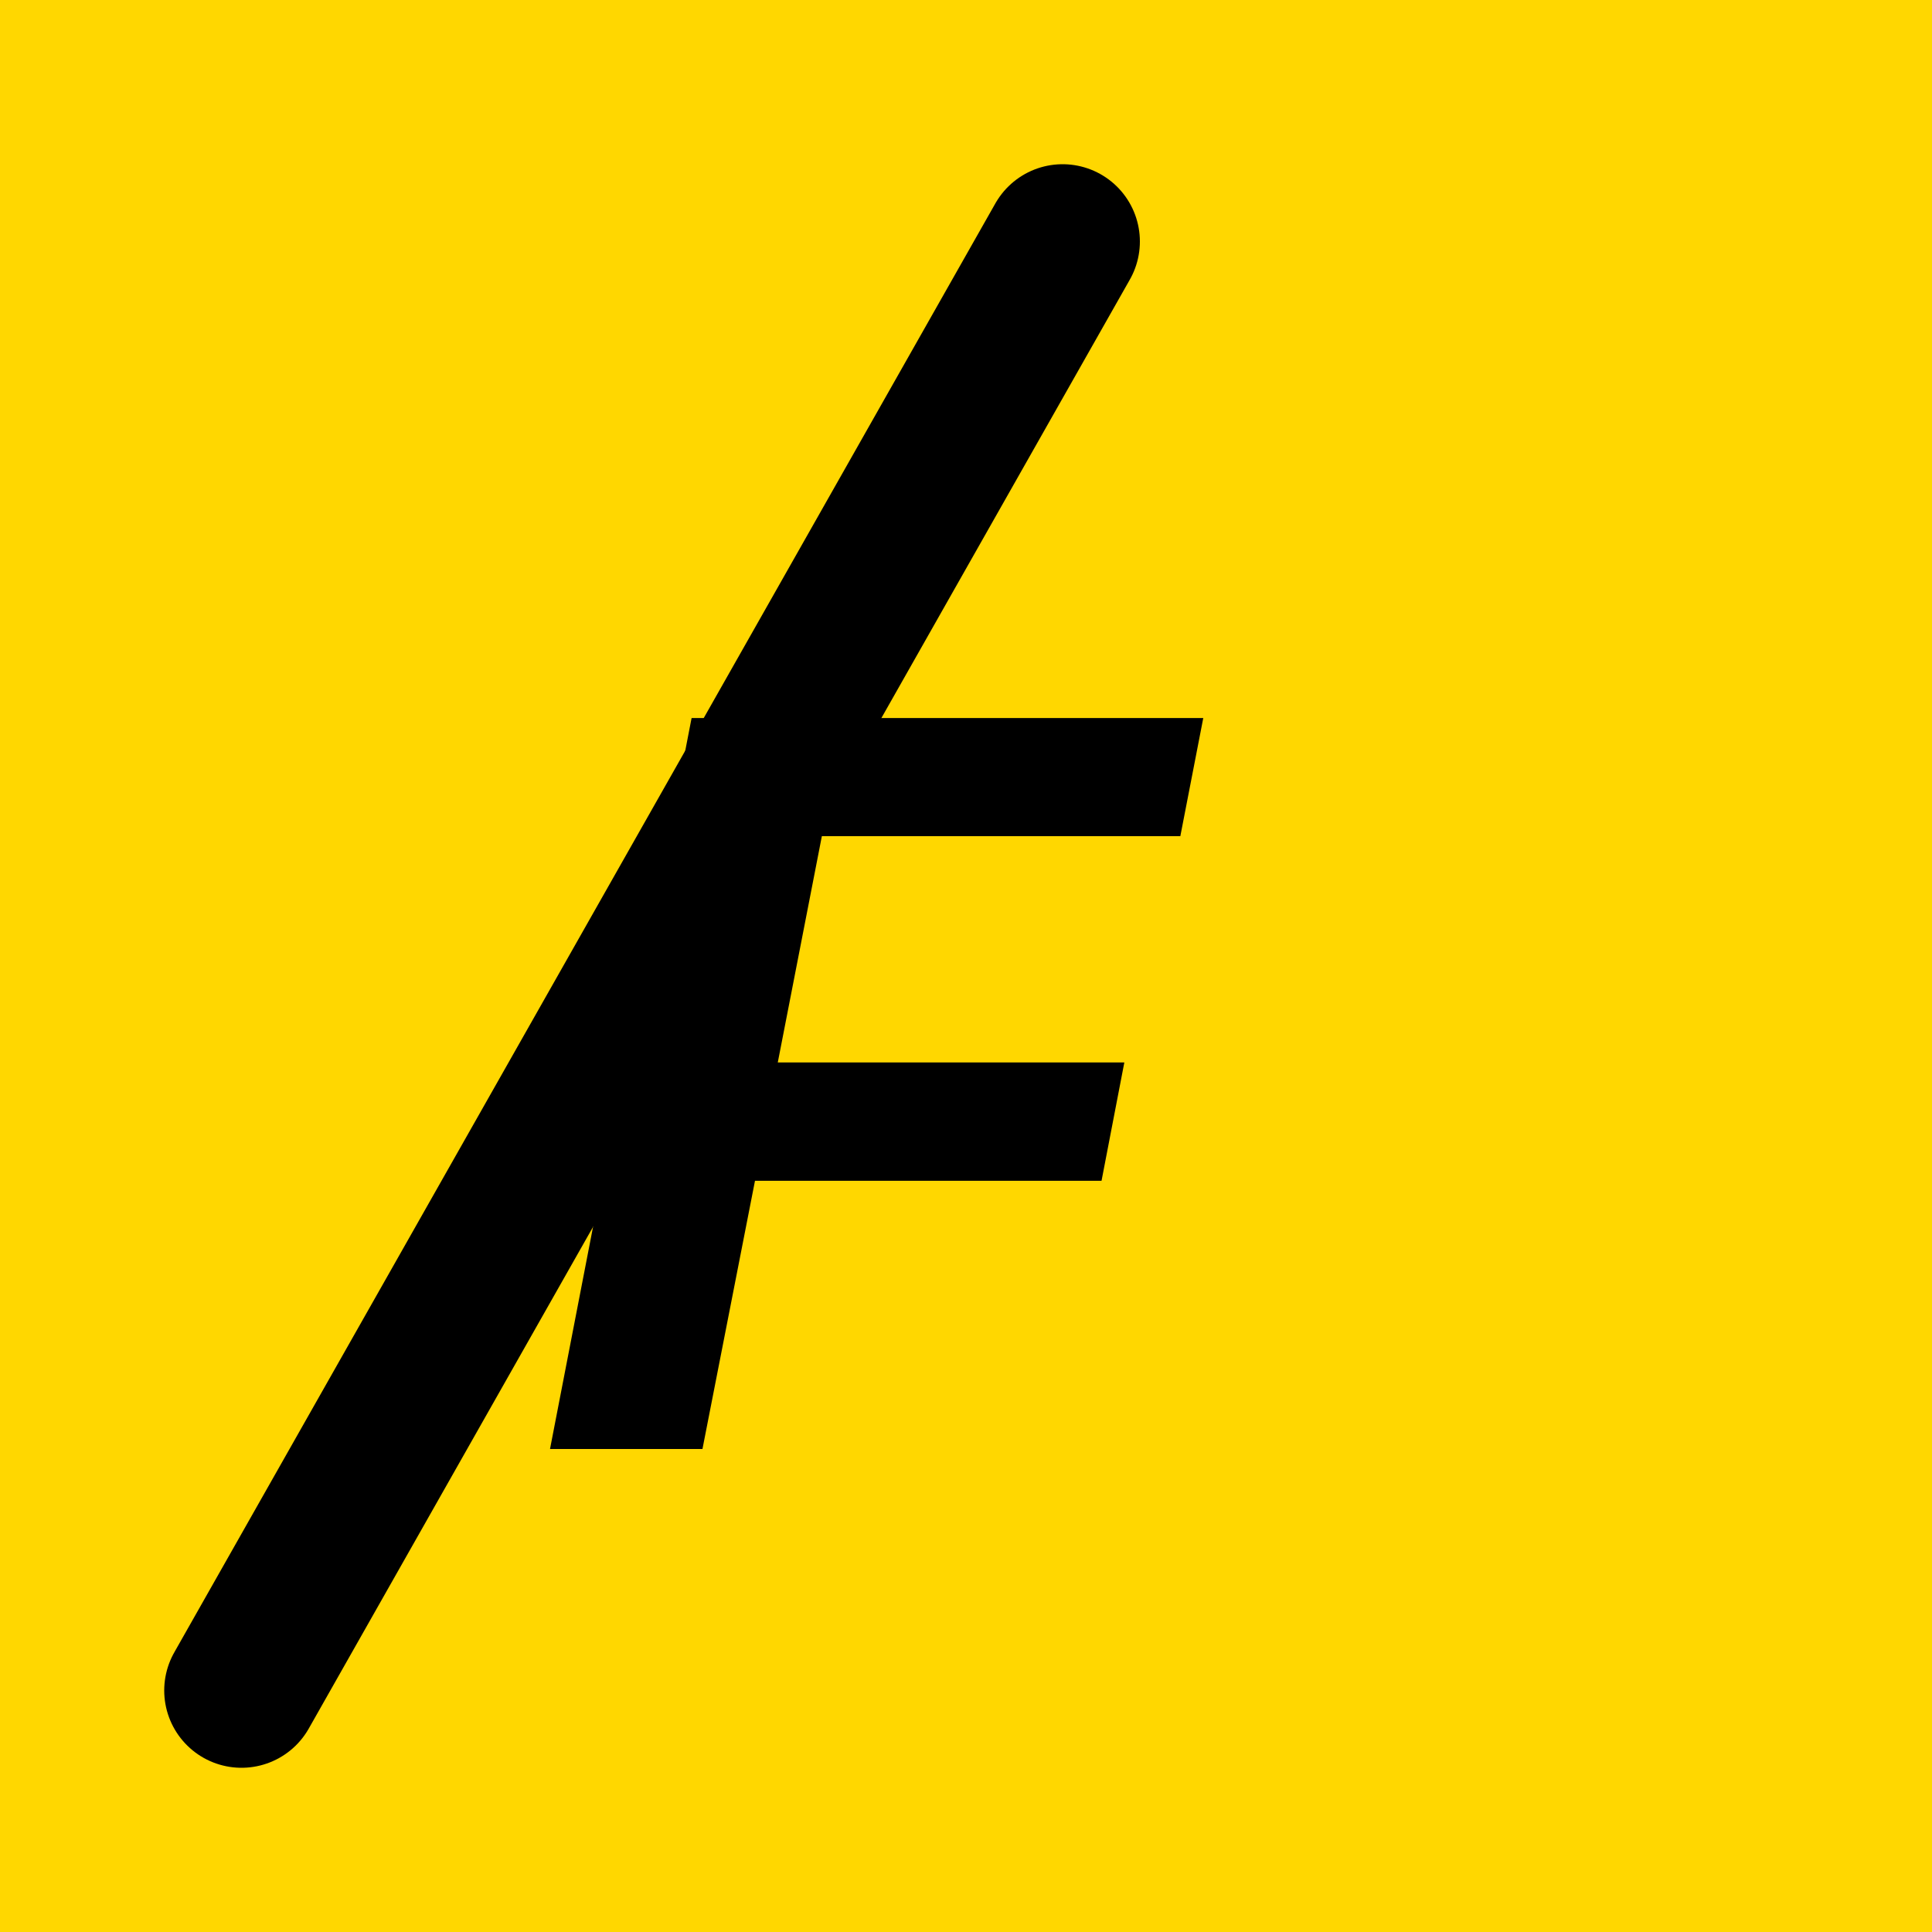
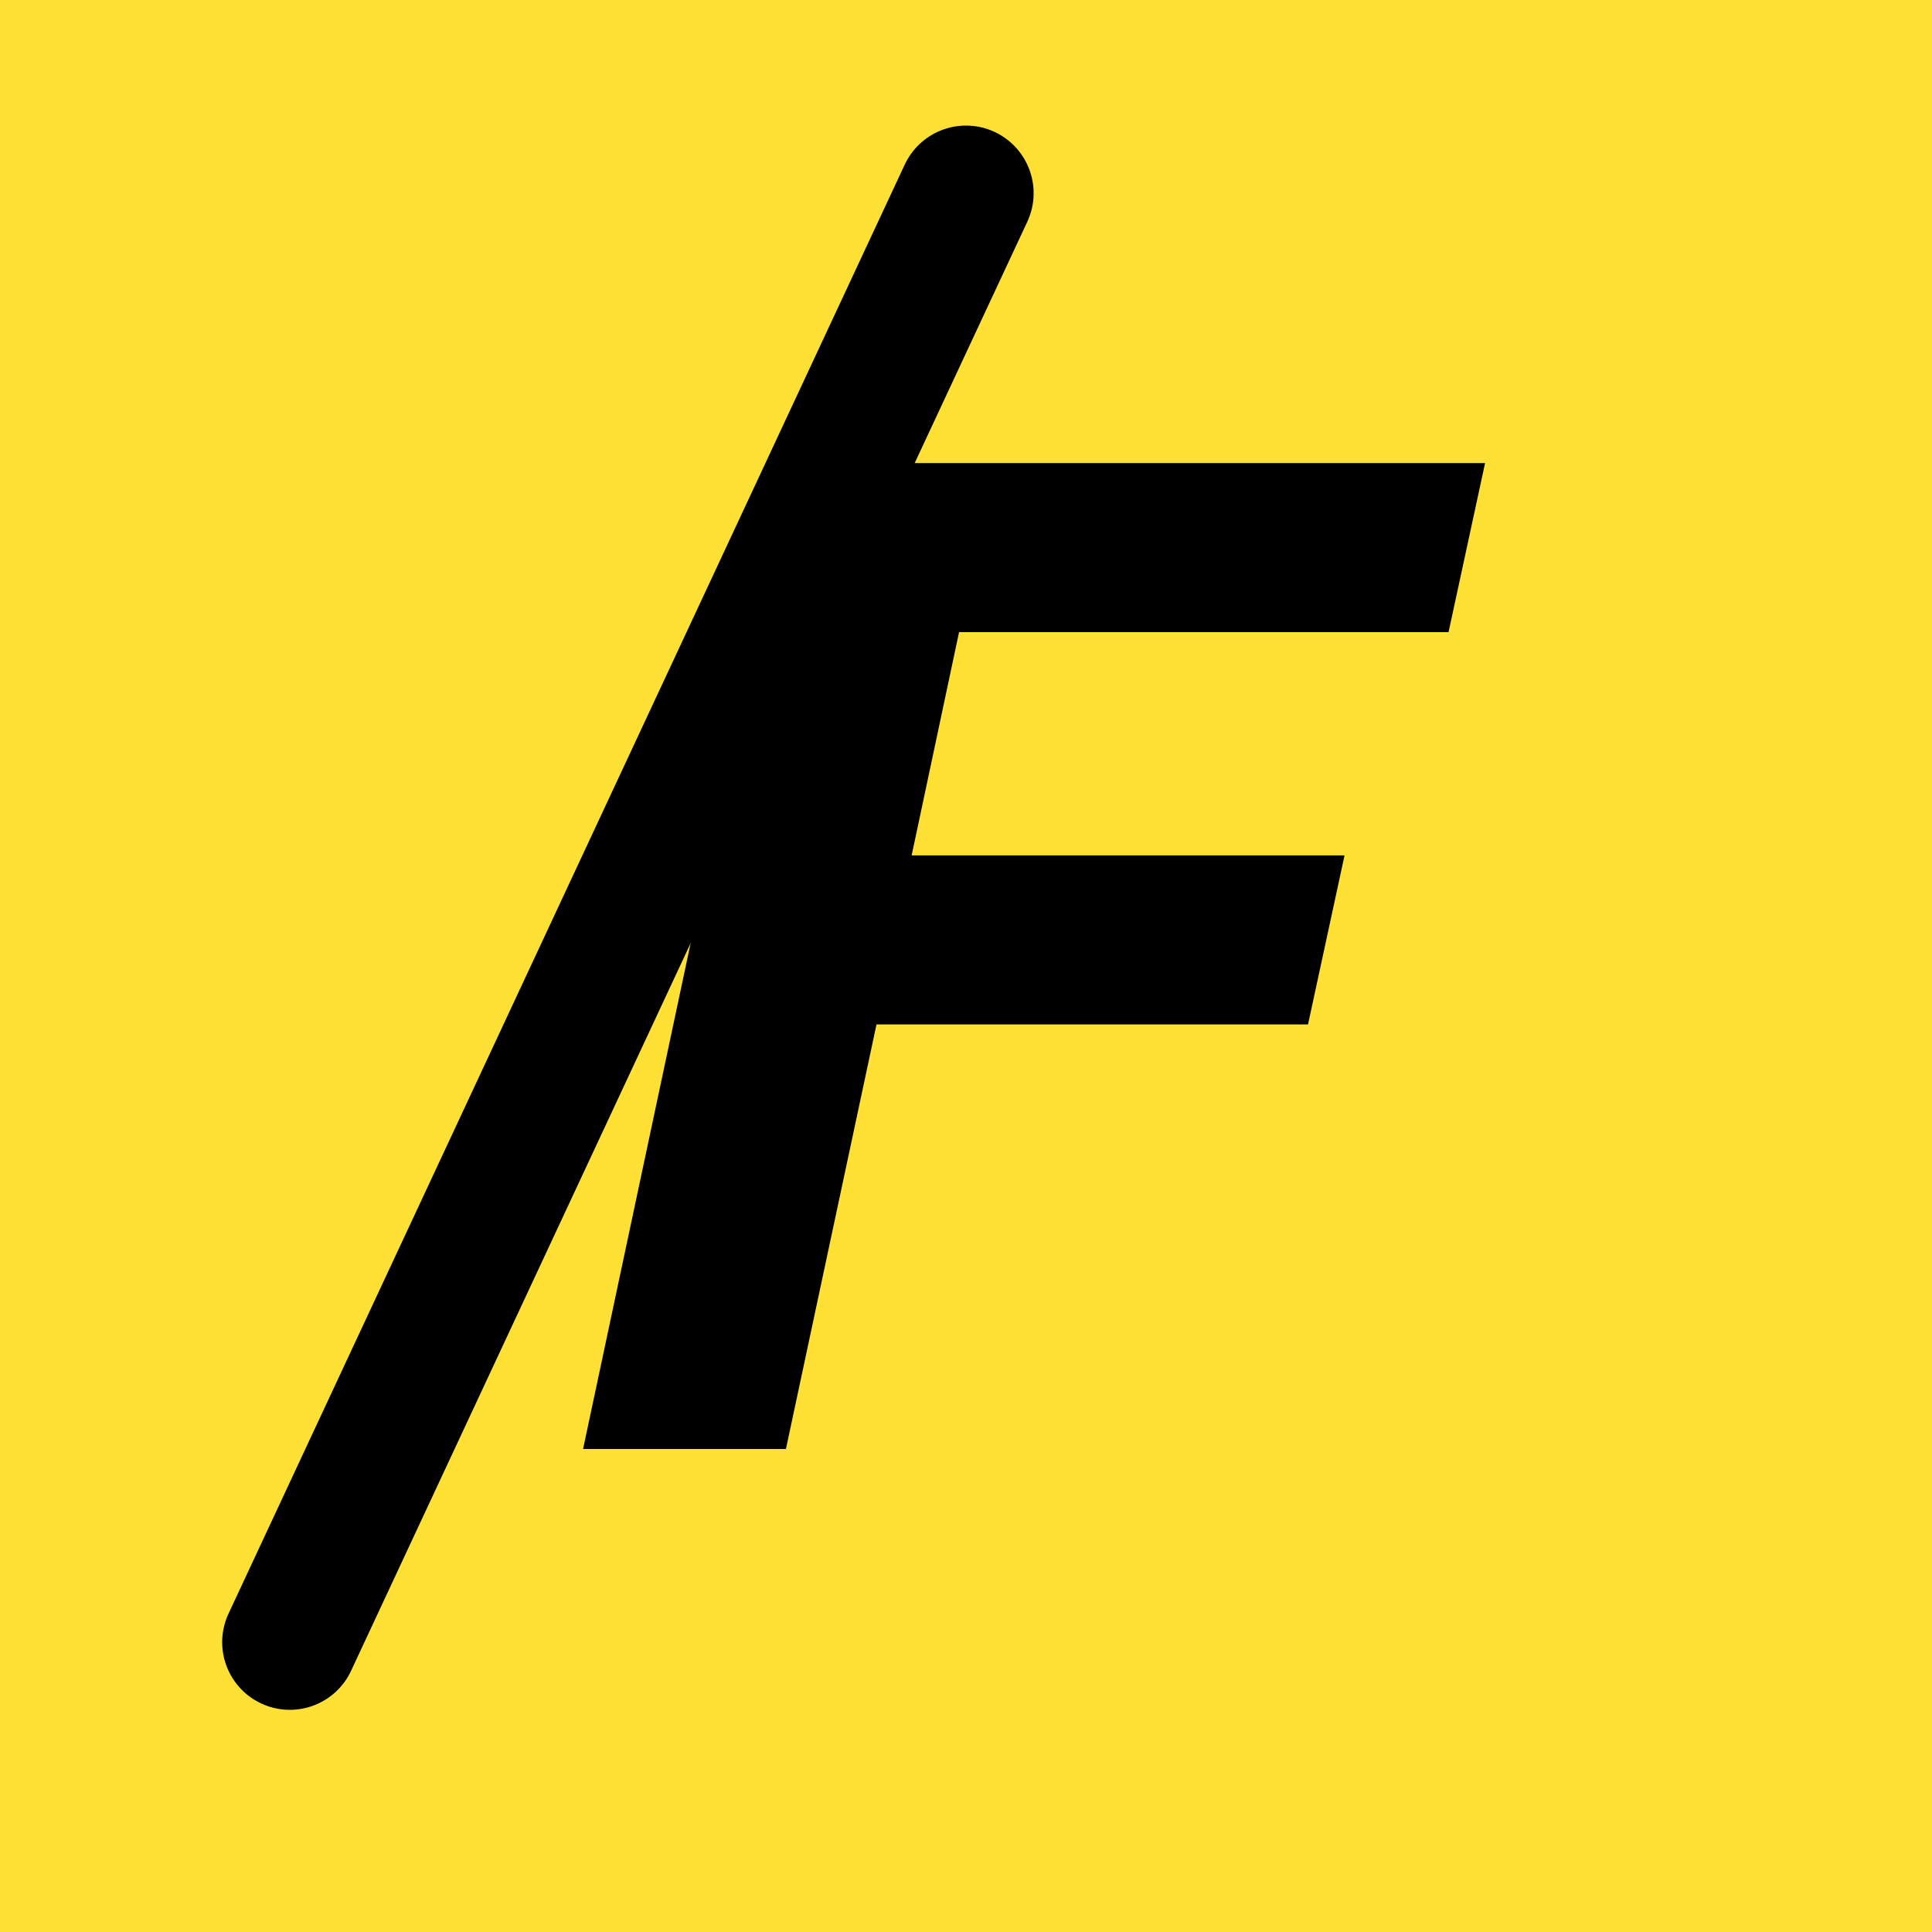
<svg xmlns="http://www.w3.org/2000/svg" viewBox="0 0 200 200">
-   <rect width="200" height="200" fill="#FFD700" />
-   <line x1="25" y1="175" x2="110" y2="25" stroke="#000" stroke-width="16" stroke-linecap="round" />
-   <text x="55" y="150" font-family="Arial, sans-serif" font-size="110" font-weight="900" fill="#000" font-style="italic" letter-spacing="-3">F</text>
+   <rect width="200" height="200" fill="#FFE135" />
+   <line x1="30" y1="170" x2="100" y2="20" stroke="#000000" stroke-width="14" stroke-linecap="round" />
+   <g font-family="'Arial Black', 'Helvetica', sans-serif" font-size="140" font-weight="900" fill="#000000" font-style="italic" letter-spacing="-3">
+     <text x="50" y="150">F</text>
+   </g>
</svg>
